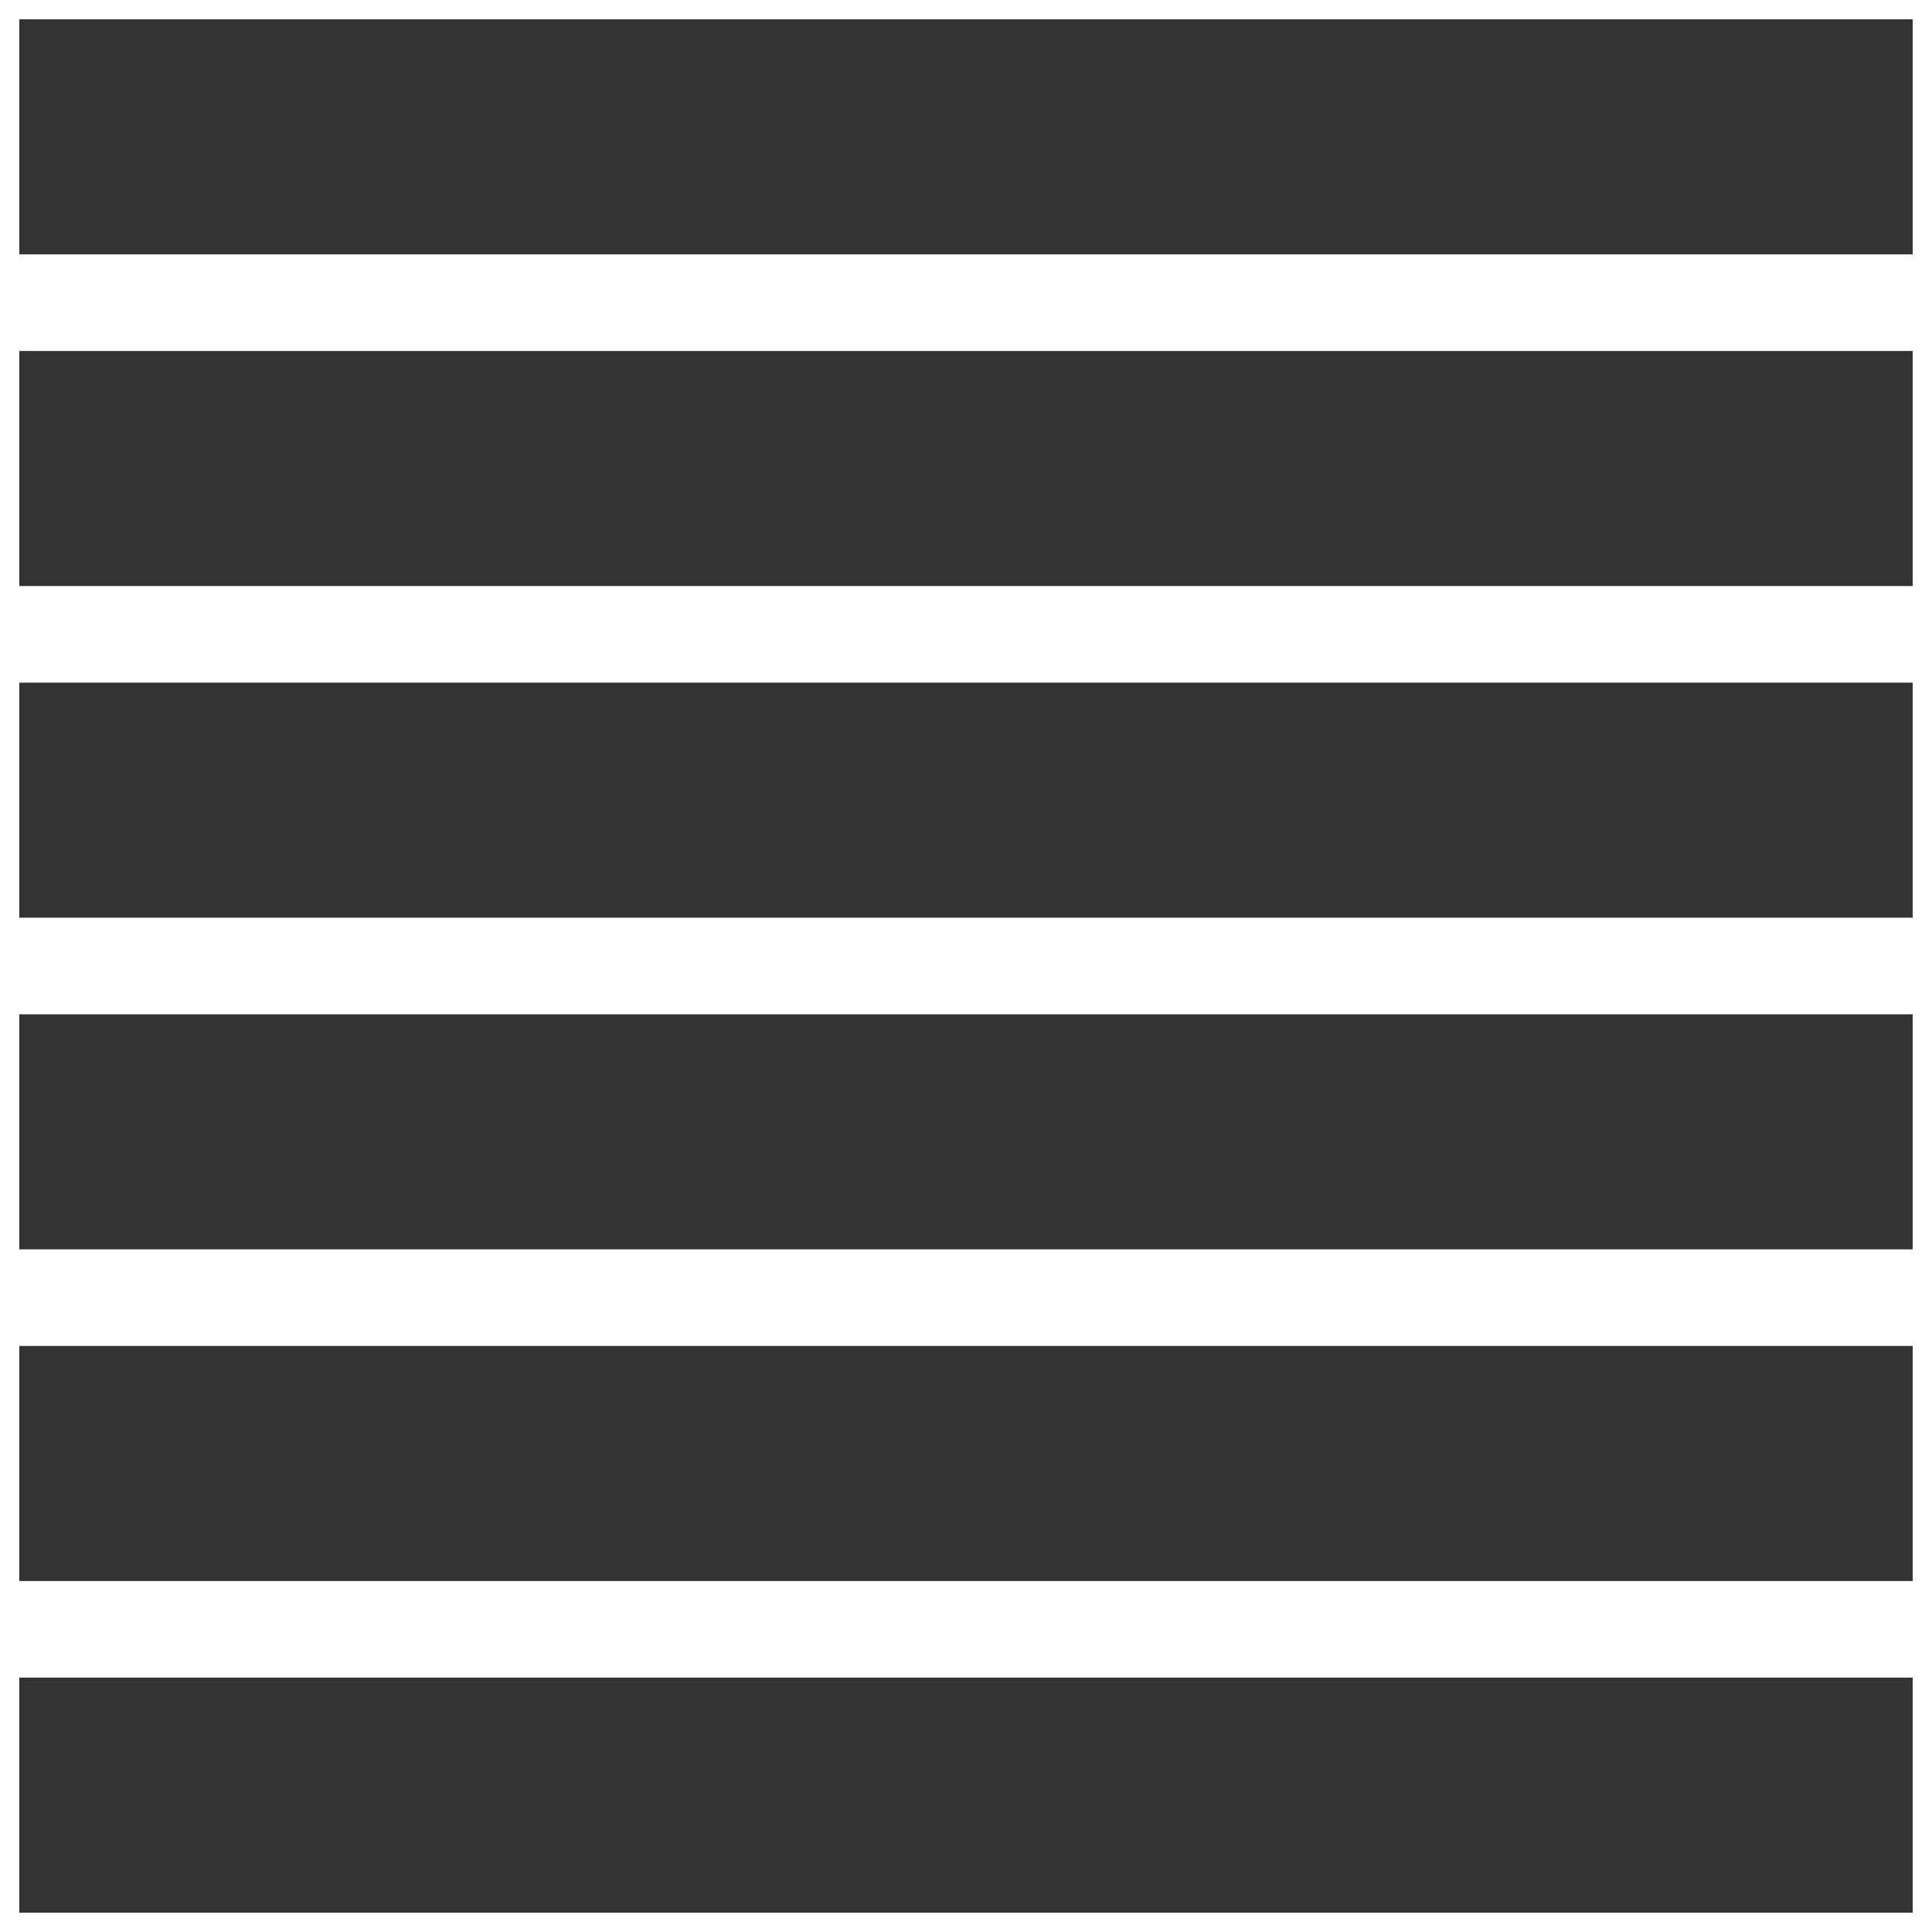
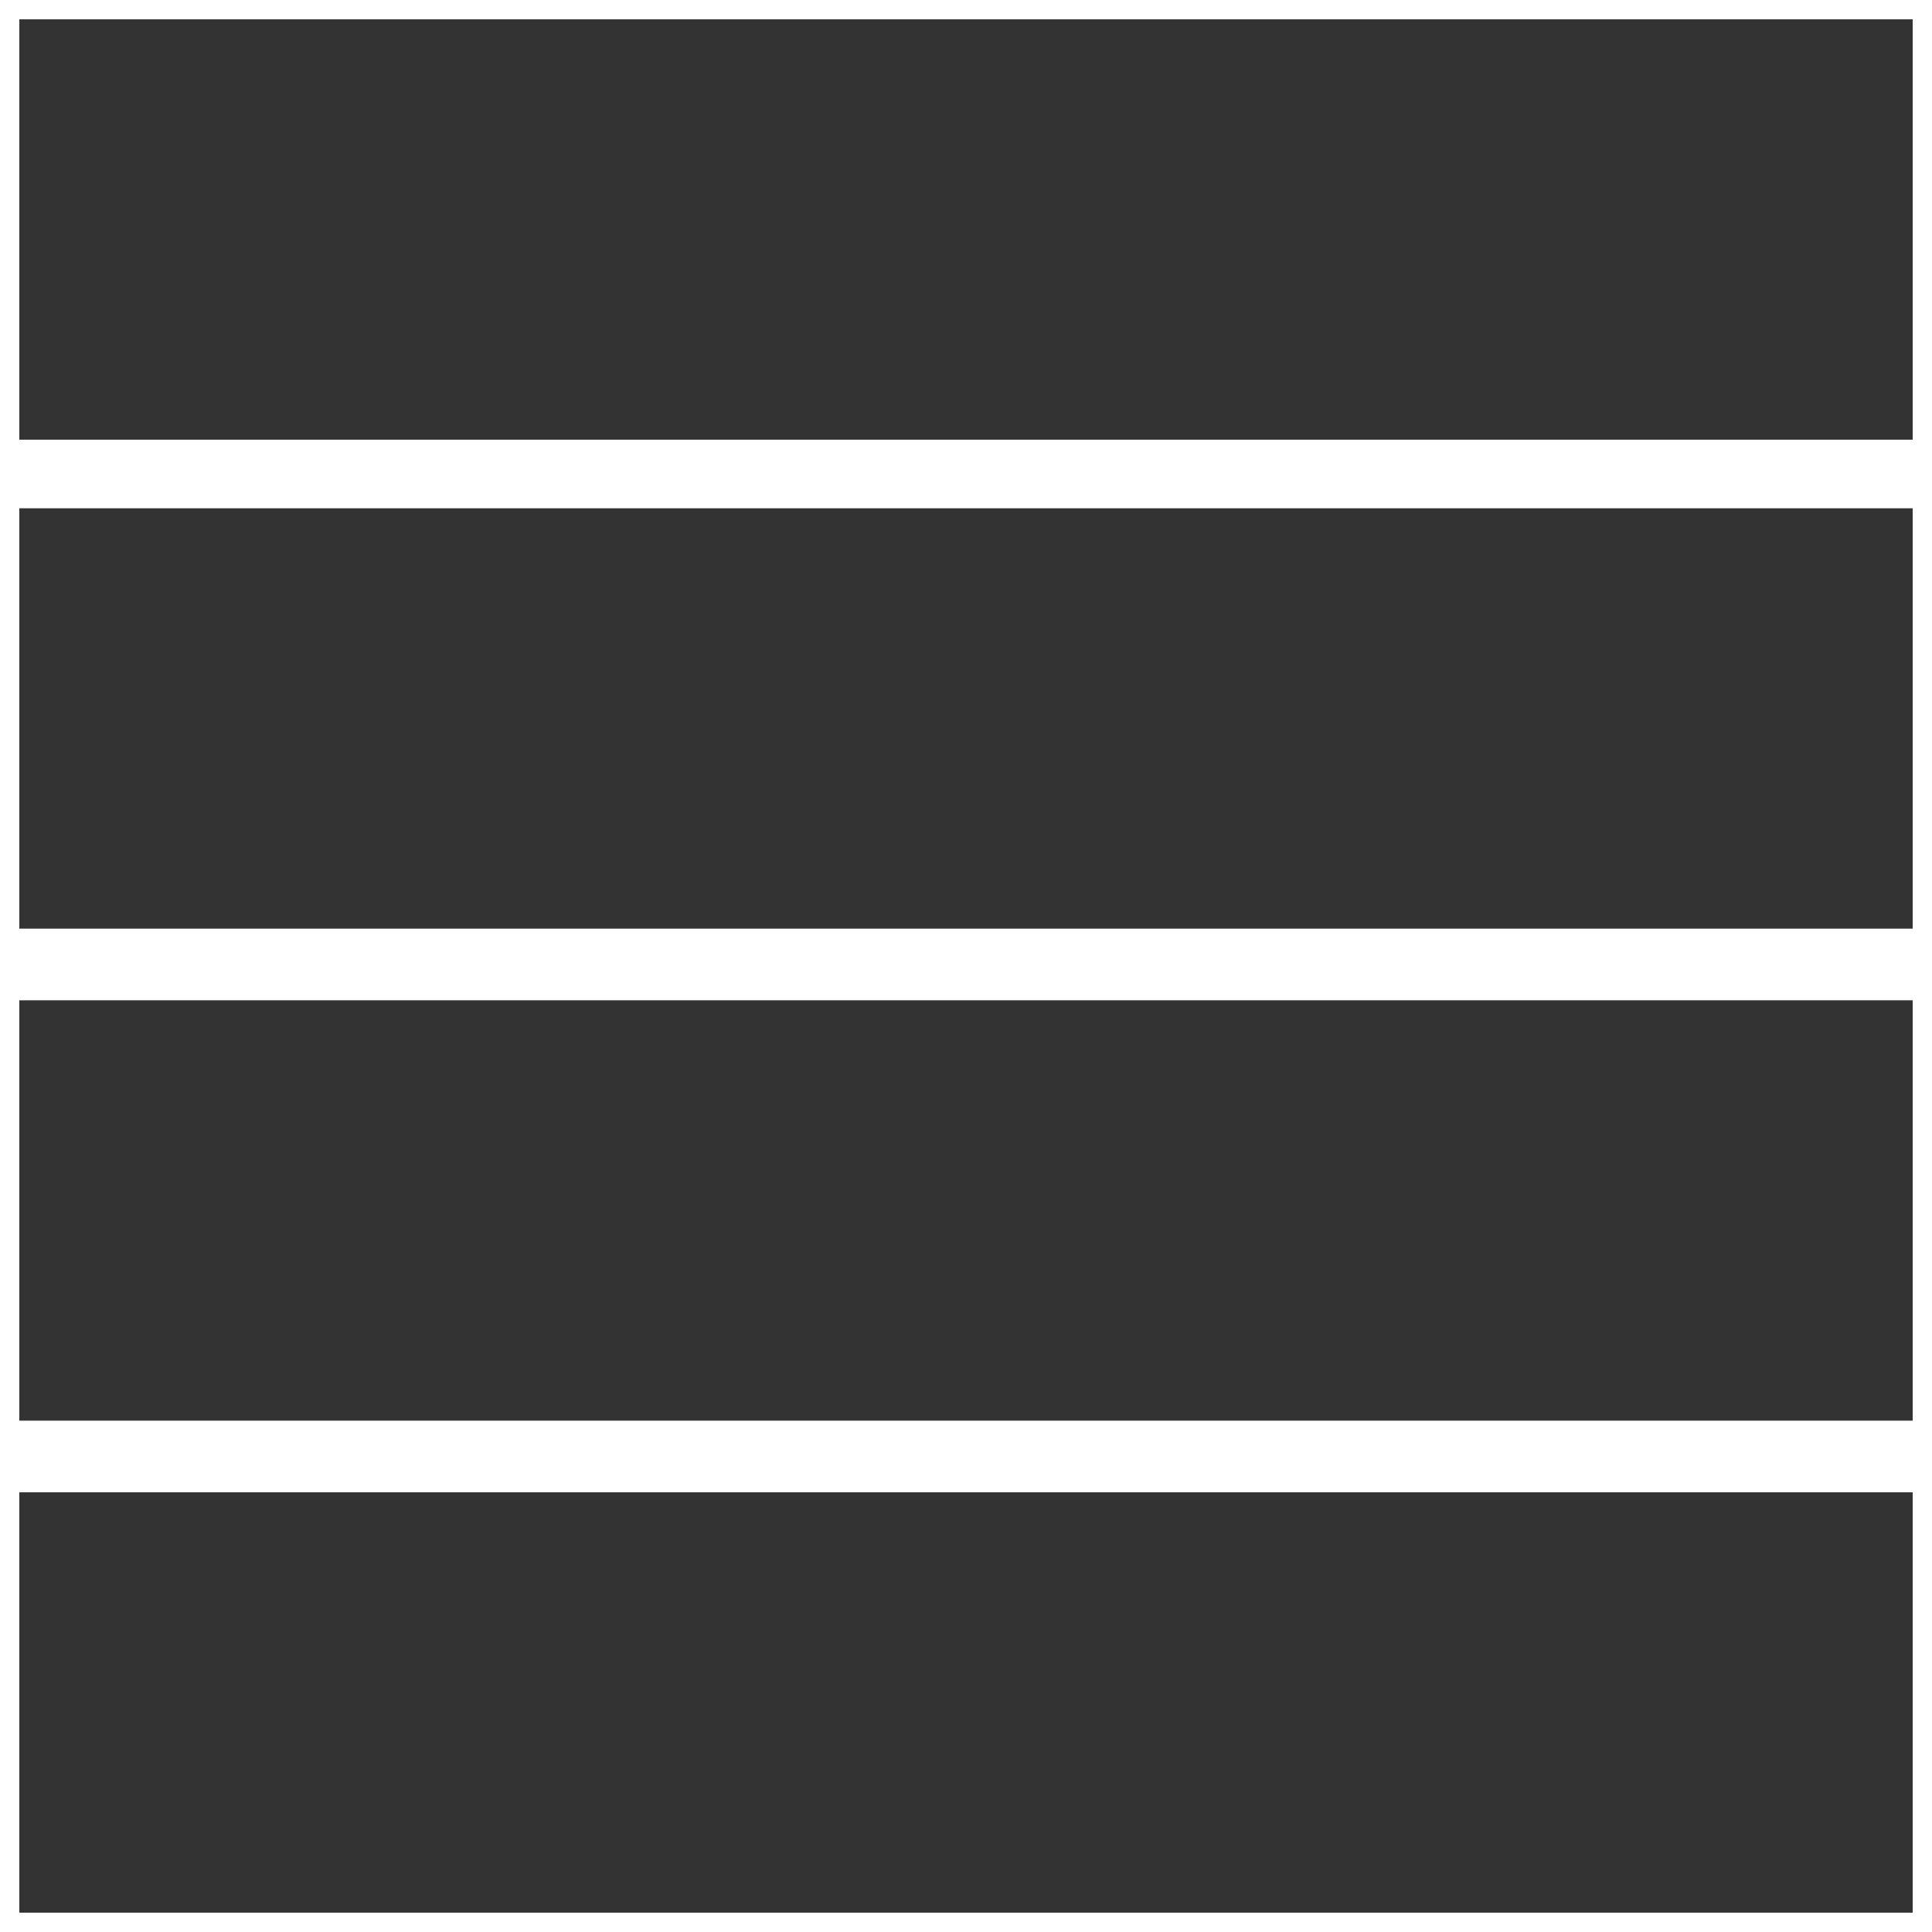
<svg xmlns="http://www.w3.org/2000/svg" width="100%" height="100%" viewBox="0 0 500 500" version="1.1" xml:space="preserve" style="fill-rule:evenodd;clip-rule:evenodd;stroke-linejoin:round;stroke-miterlimit:2;">
  <g id="Programs">
-     <rect x="5" y="5" width="490" height="60.833" style="fill:rgb(51,51,51);" />
-     <rect x="5" y="90.833" width="490" height="60.833" style="fill:rgb(51,51,51);" />
-     <rect x="5" y="176.667" width="490" height="60.833" style="fill:rgb(51,51,51);" />
-     <rect x="5" y="262.5" width="490" height="60.833" style="fill:rgb(51,51,51);" />
-     <rect x="5" y="348.333" width="490" height="60.833" style="fill:rgb(51,51,51);" />
-     <rect x="5" y="434.167" width="490" height="60.833" style="fill:rgb(51,51,51);" />
+     <g transform="matrix(1,0,0,1.78832,0,122.602)">
+       <rect x="5" y="5" width="490" height="60.833" style="fill:rgb(51,51,51);" />
+     </g>
+     <g transform="matrix(1,0,0,1.78832,0,-57.06)">
+       <rect x="5" y="176.667" width="490" height="60.833" style="fill:rgb(51,51,51);" />
+     </g>
+     <g transform="matrix(1,0,0,1.78832,0,-310.937)">
+       <rect x="5" y="176.667" width="490" height="60.833" style="fill:rgb(51,51,51);" />
+     </g>
+     <g transform="matrix(1,0,0,1.78832,0,-236.722)">
+       <rect x="5" y="348.333" width="490" height="60.833" style="fill:rgb(51,51,51);" />
+     </g>
  </g>
</svg>
